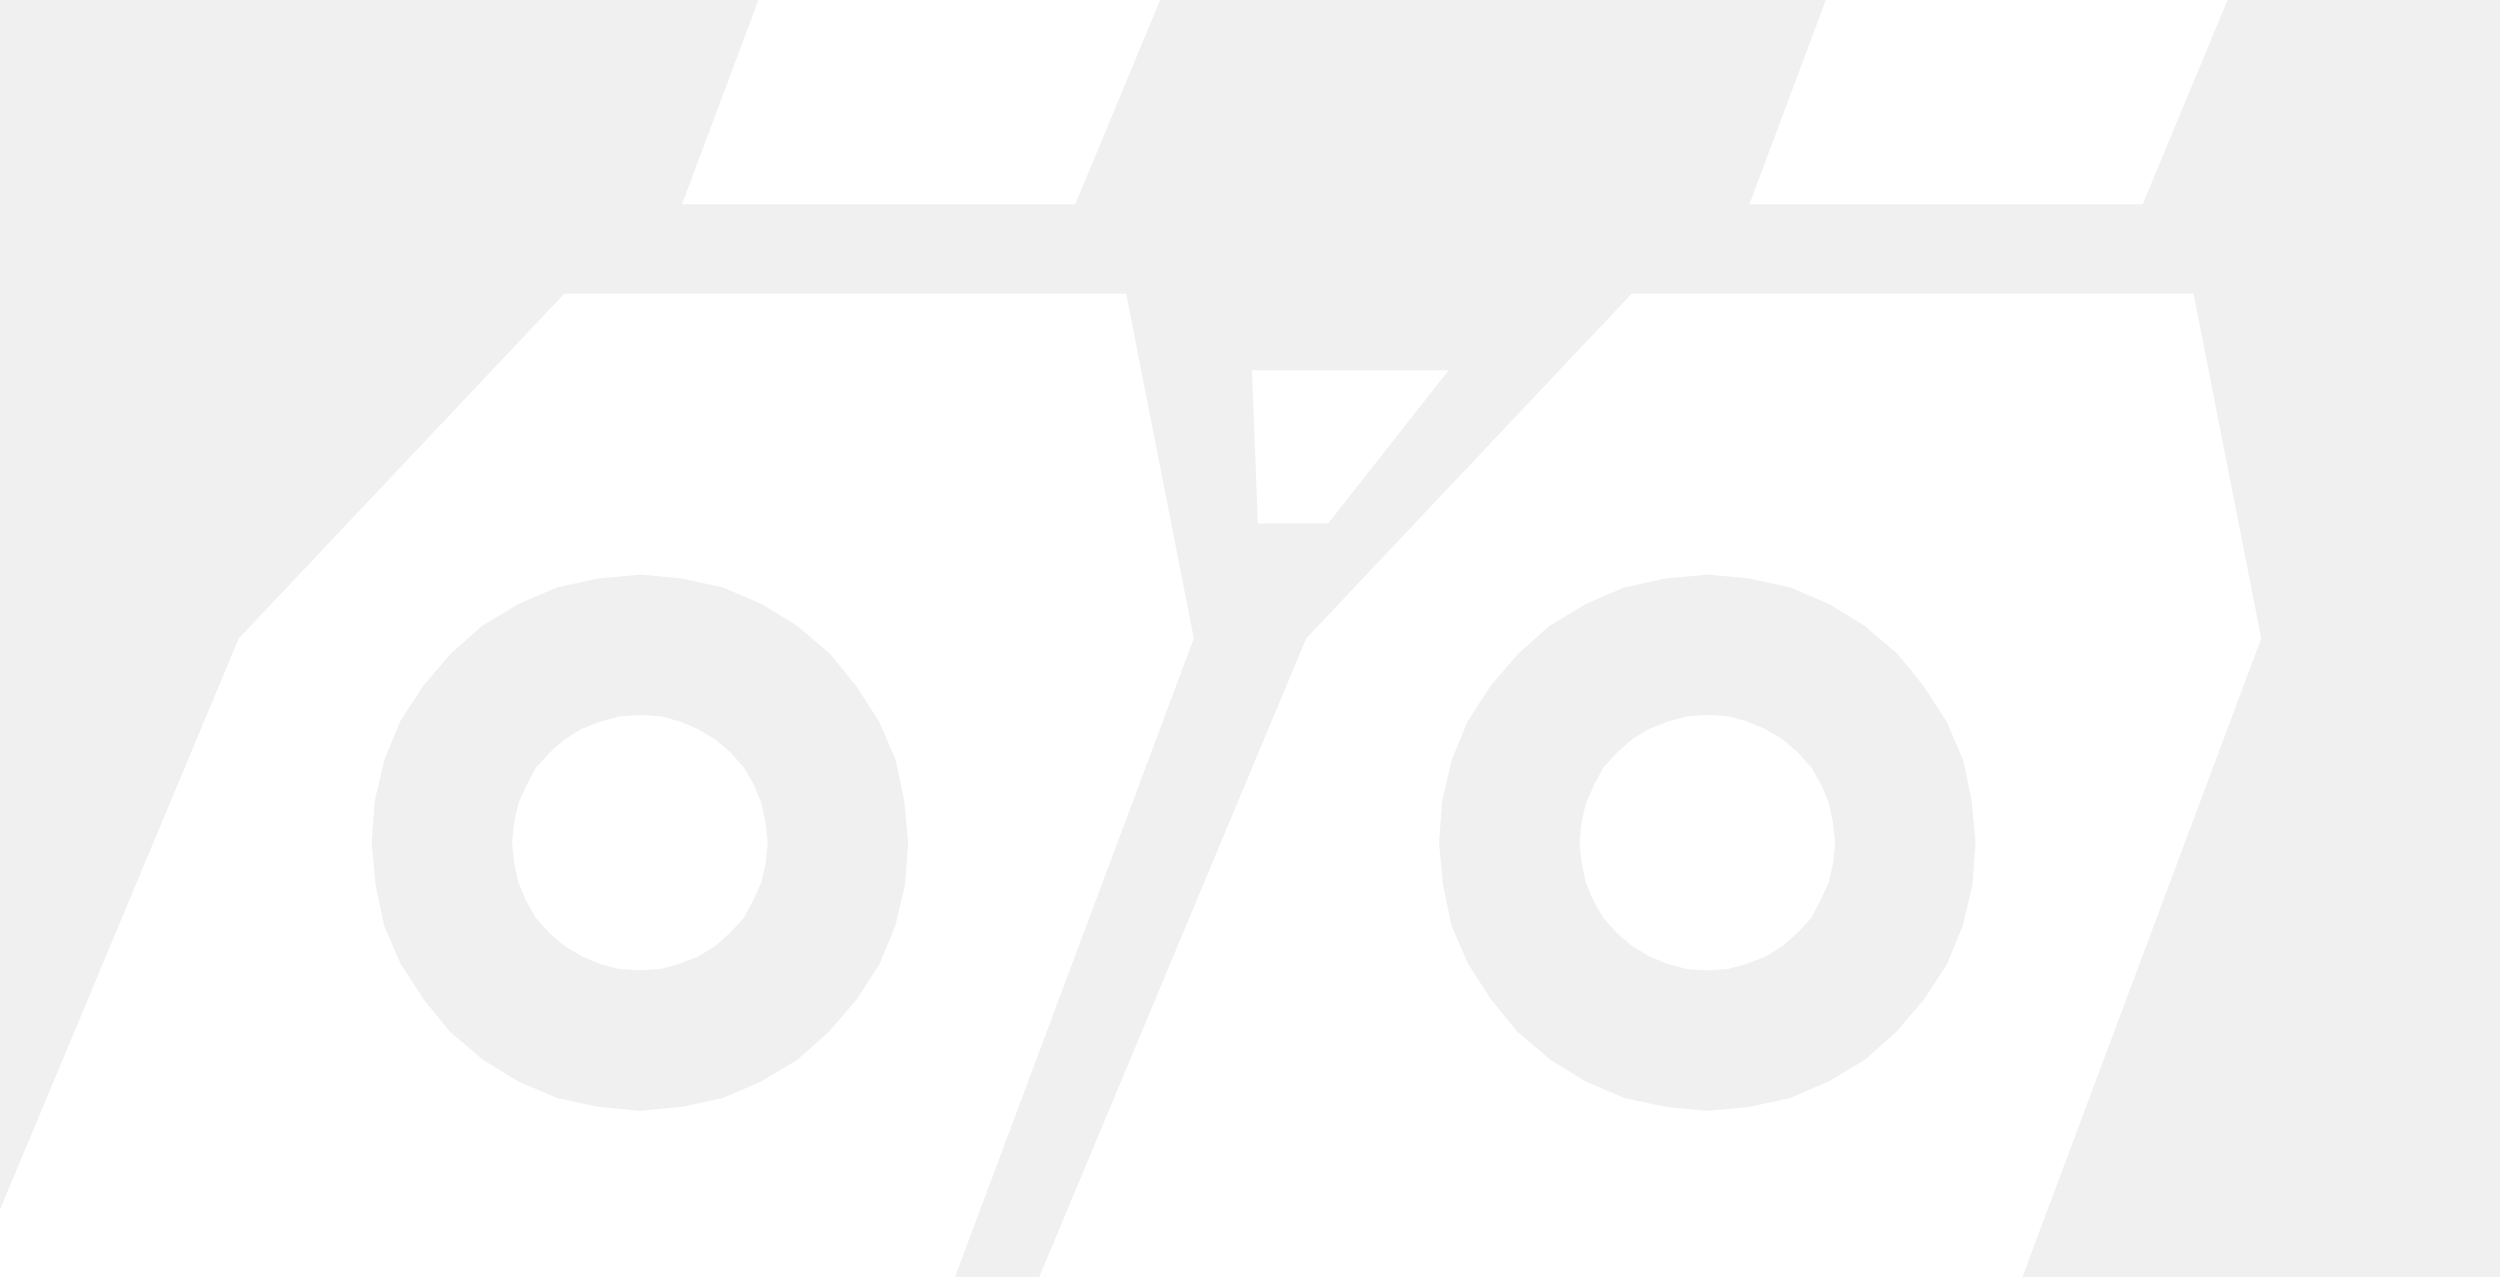
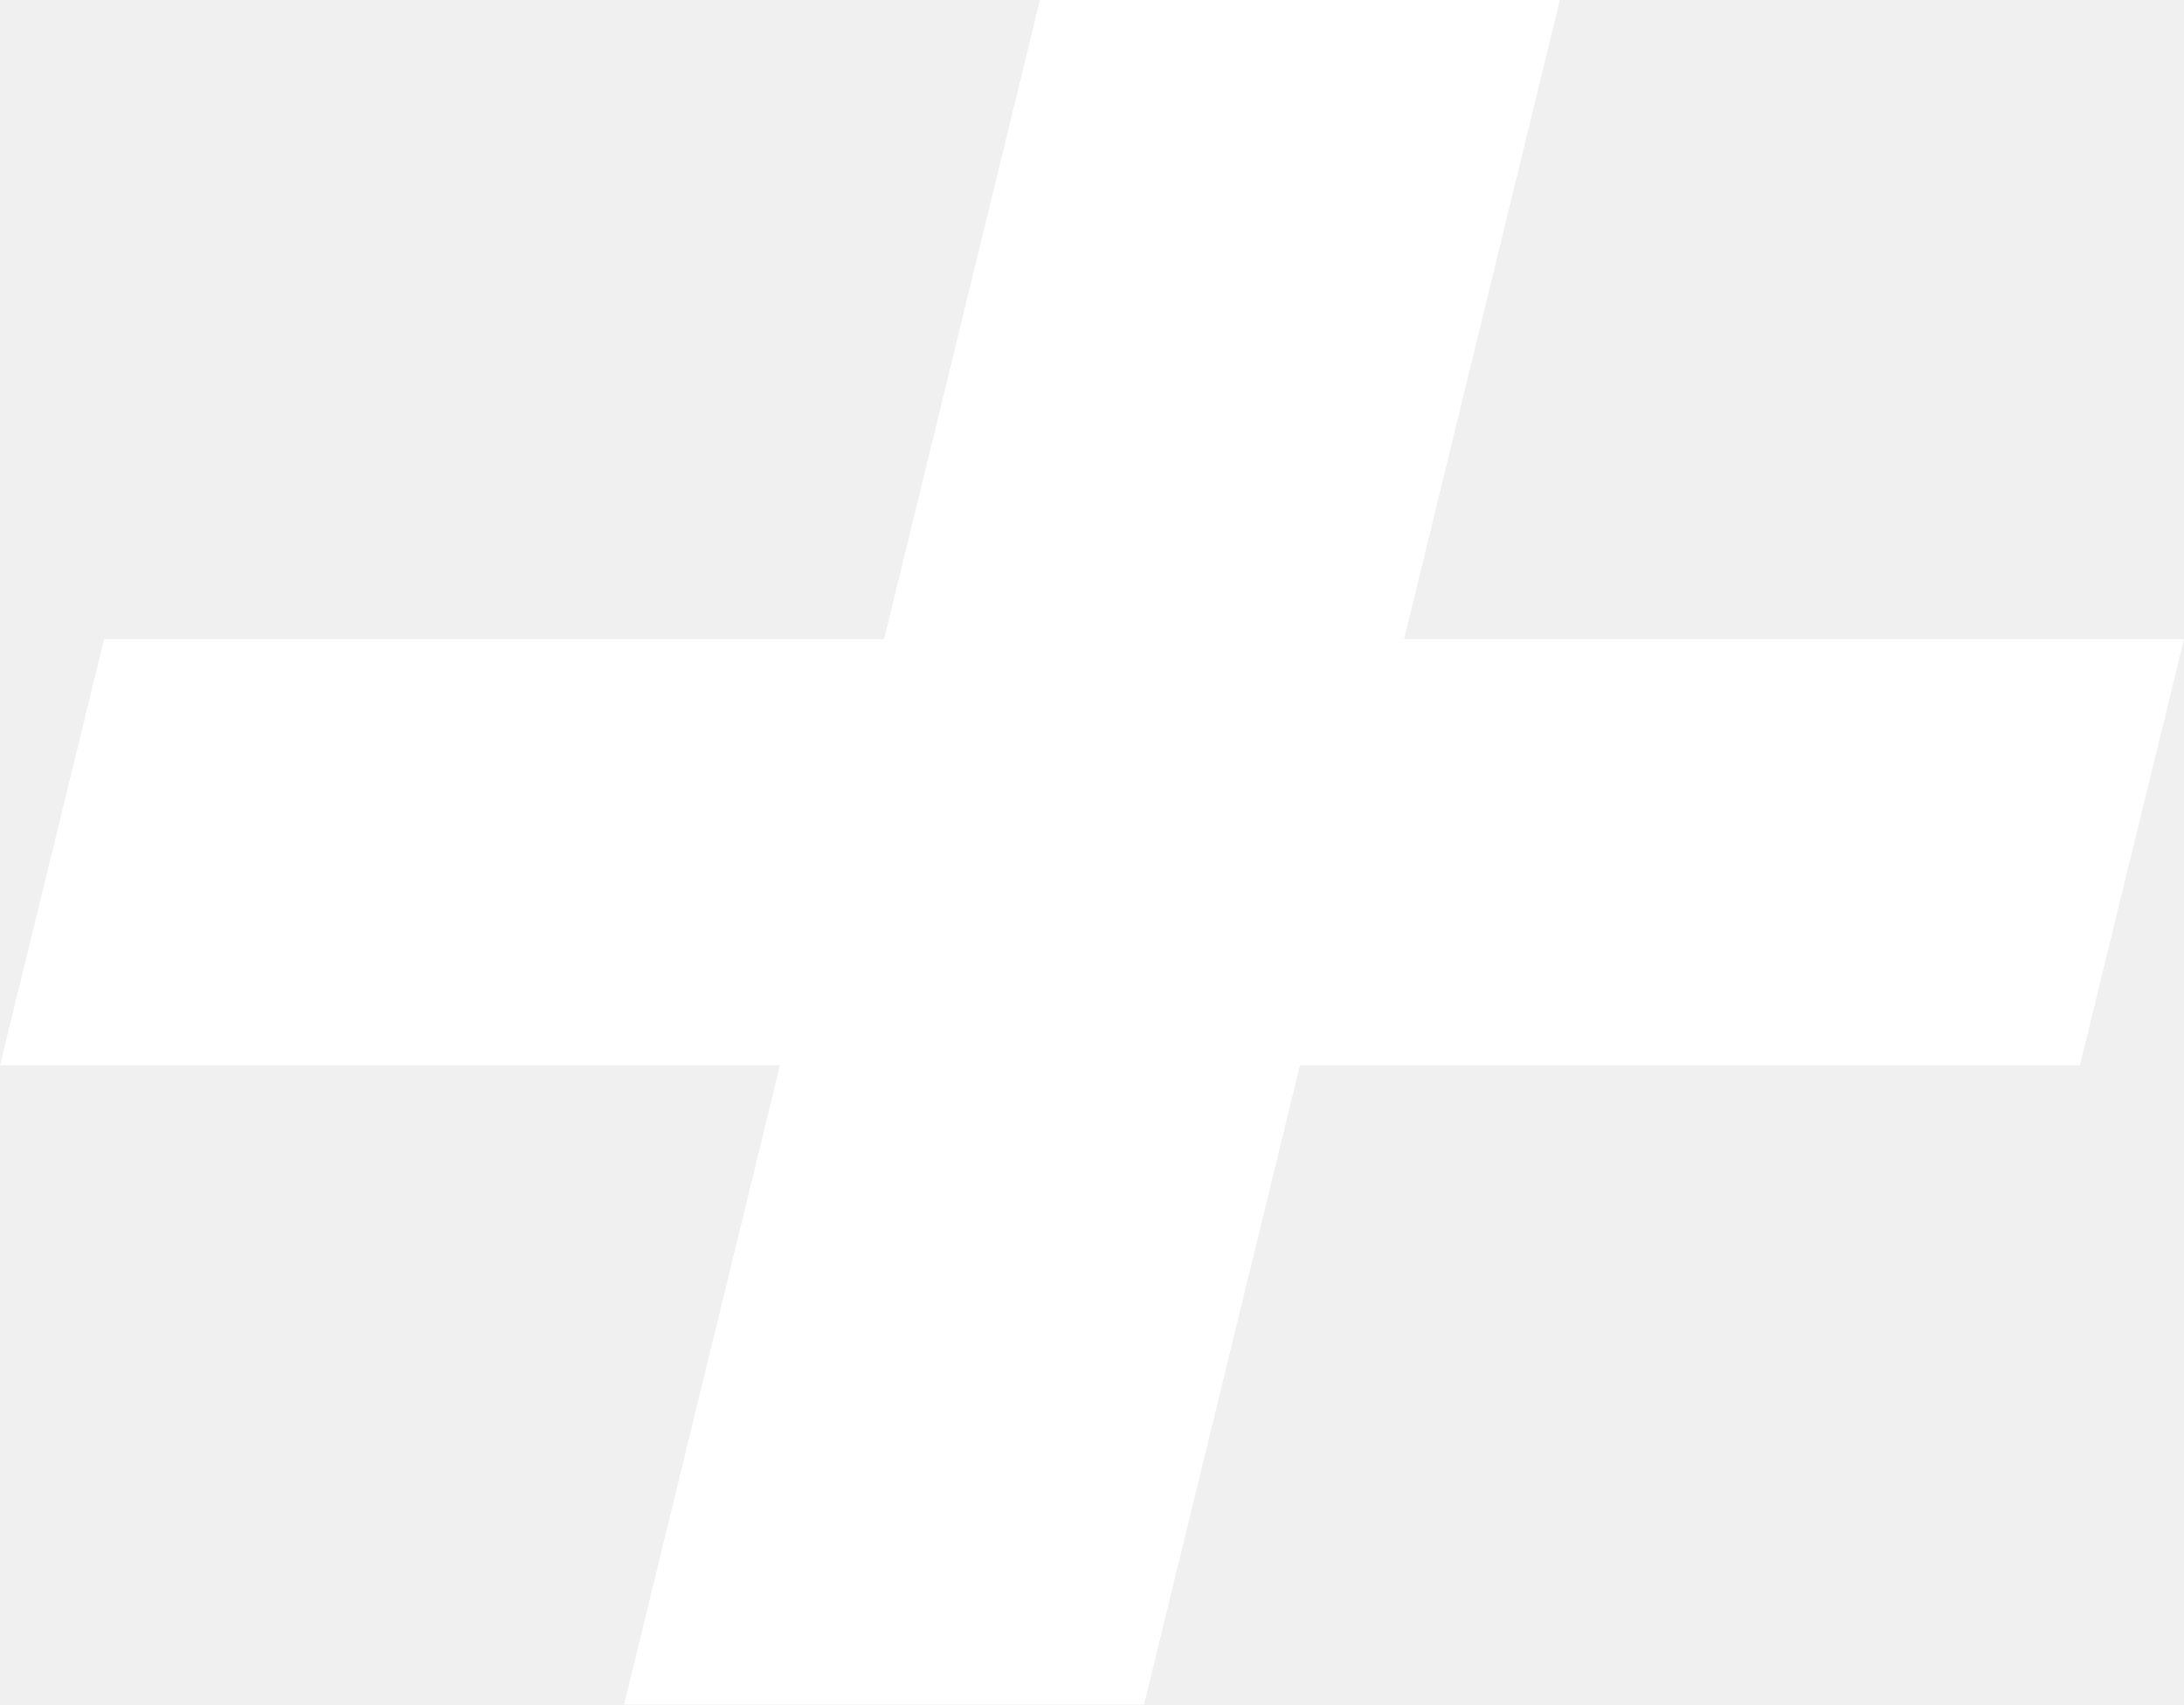
- <svg xmlns="http://www.w3.org/2000/svg" viewBox="0 0 195.8 100" fill-rule="evenodd" fill="#fff">
-   <g transform="matrix(1.1 0 -0.374 1 46.2 0)">
-     <path d="M12.0 -0.6L40.6 0.0L40.0 16.0L12.0 16.0Z" />
-     <path d="M6.0 23.0L46.0 23.0L60.0 50.0L60.0 102.0L-10.0 100.0L-8.0 50.0ZM45.1 66.0L46.0 69.3L46.4 72.5L46.3 75.5L45.6 78.3L44.5 80.8L43.0 83.0L41.0 84.7L38.7 86.0L36.0 86.7L33.1 87.0L30.1 86.7L26.9 86.0L23.7 84.7L20.6 83.0L17.5 80.8L14.8 78.3L12.2 75.5L10.0 72.5L8.3 69.3L6.9 66.0L6.0 62.7L5.6 59.5L5.7 56.5L6.4 53.7L7.5 51.2L9.0 49.0L11.0 47.3L13.3 46.0L16.0 45.3L18.9 45.0L21.9 45.3L25.1 46.0L28.3 47.3L31.4 49.0L34.5 51.2L37.2 53.7L39.8 56.5L42.0 59.5L43.7 62.7Z " />
-     <path d="M35.1 66.0L35.5 67.6L35.7 69.1L35.6 70.5L35.4 71.9L34.8 73.1L34.1 74.1L33.2 74.9L32.0 75.5L30.8 75.9L29.4 76.0L27.9 75.9L26.4 75.5L24.9 74.9L23.4 74.1L22.0 73.1L20.6 71.9L19.4 70.5L18.4 69.1L17.6 67.6L16.9 66.0L16.5 64.4L16.3 62.9L16.4 61.5L16.6 60.1L17.2 58.9L17.9 57.9L18.8 57.1L20.0 56.5L21.2 56.1L22.6 56.0L24.1 56.1L25.6 56.5L27.1 57.1L28.6 57.9L30.0 58.9L31.4 60.1L32.6 61.5L33.6 62.9L34.4 64.4Z" />
-     <path d="M88.0 -0.6L116.6 0.0L116.0 16.0L88.0 16.0Z" />
-     <path d="M82.0 23.0L122.0 23.0L136.0 50.0L136.0 102.0L66.0 100.0L68.0 50.0ZM121.1 66.0L122.0 69.3L122.4 72.5L122.3 75.5L121.6 78.3L120.5 80.8L119.0 83.0L117.0 84.7L114.7 86.0L112.0 86.7L109.1 87.0L106.1 86.7L102.9 86.0L99.7 84.7L96.6 83.0L93.5 80.8L90.8 78.3L88.2 75.5L86.0 72.5L84.3 69.3L82.9 66.0L82.0 62.7L81.6 59.5L81.7 56.5L82.4 53.7L83.5 51.2L85.0 49.0L87.0 47.3L89.3 46.0L92.0 45.3L94.9 45.0L97.9 45.3L101.1 46.0L104.3 47.3L107.4 49.0L110.5 51.2L113.2 53.7L115.8 56.5L118.0 59.5L119.7 62.7Z " />
-     <path d="M111.1 66.0L111.5 67.6L111.7 69.1L111.6 70.5L111.4 71.9L110.8 73.1L110.1 74.1L109.2 74.9L108.0 75.5L106.8 75.9L105.4 76.0L103.9 75.9L102.4 75.5L100.9 74.9L99.4 74.1L98.0 73.1L96.6 71.9L95.4 70.5L94.4 69.1L93.6 67.6L92.9 66.0L92.5 64.4L92.3 62.9L92.4 61.5L92.6 60.1L93.2 58.9L93.9 57.9L94.8 57.1L96.0 56.5L97.2 56.1L98.6 56.0L100.1 56.1L101.6 56.5L103.1 57.1L104.6 57.9L106.0 58.9L107.4 60.1L108.6 61.5L109.6 62.9L110.4 64.4Z" />
-     <path d="M57.0 29.0L71.0 29.0L66.5 41.0L61.5 41.0Z" />
-   </g>
+ <svg xmlns="http://www.w3.org/2000/svg" viewBox="0 0 35.87 28" fill="#fff">
+   <path d="M17.08 0.00L25.62 0.00L23.06 10.50L35.87 10.50L34.16 17.50L21.35 17.50L18.79 28.00L10.25 28.00L12.81 17.50L0.00 17.50L1.71 10.50L14.52 10.50Z" />
</svg>
